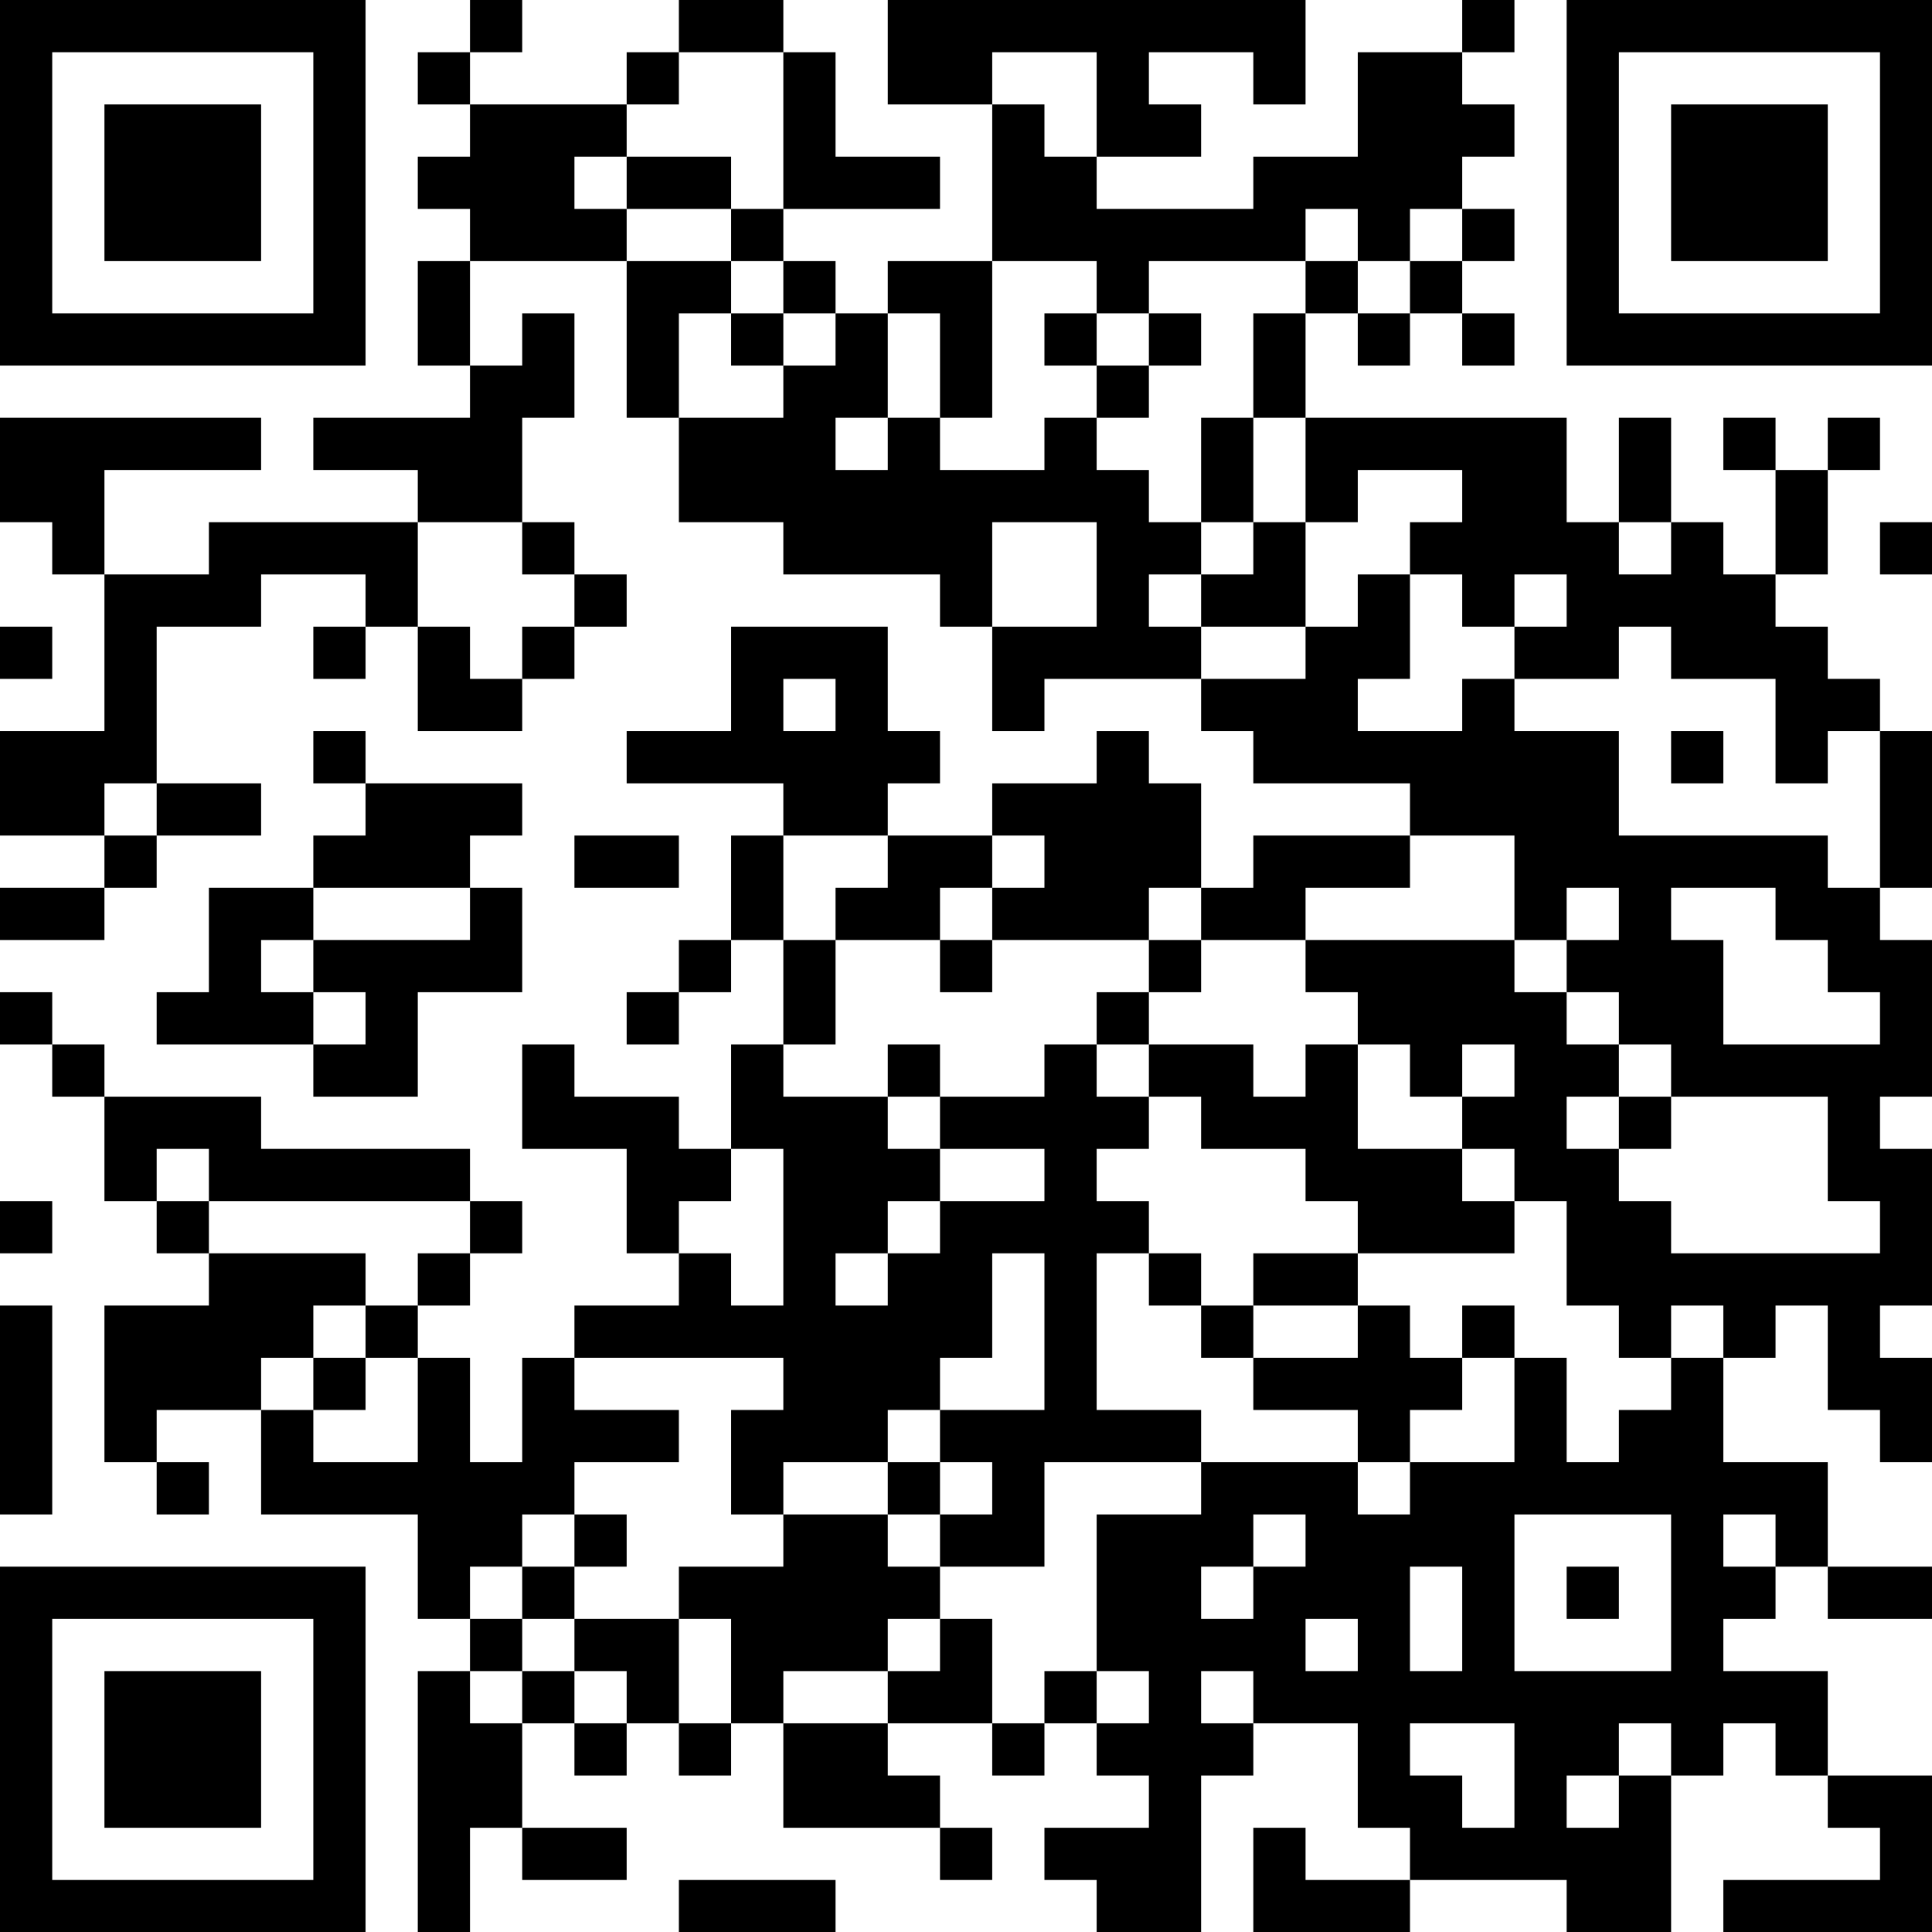
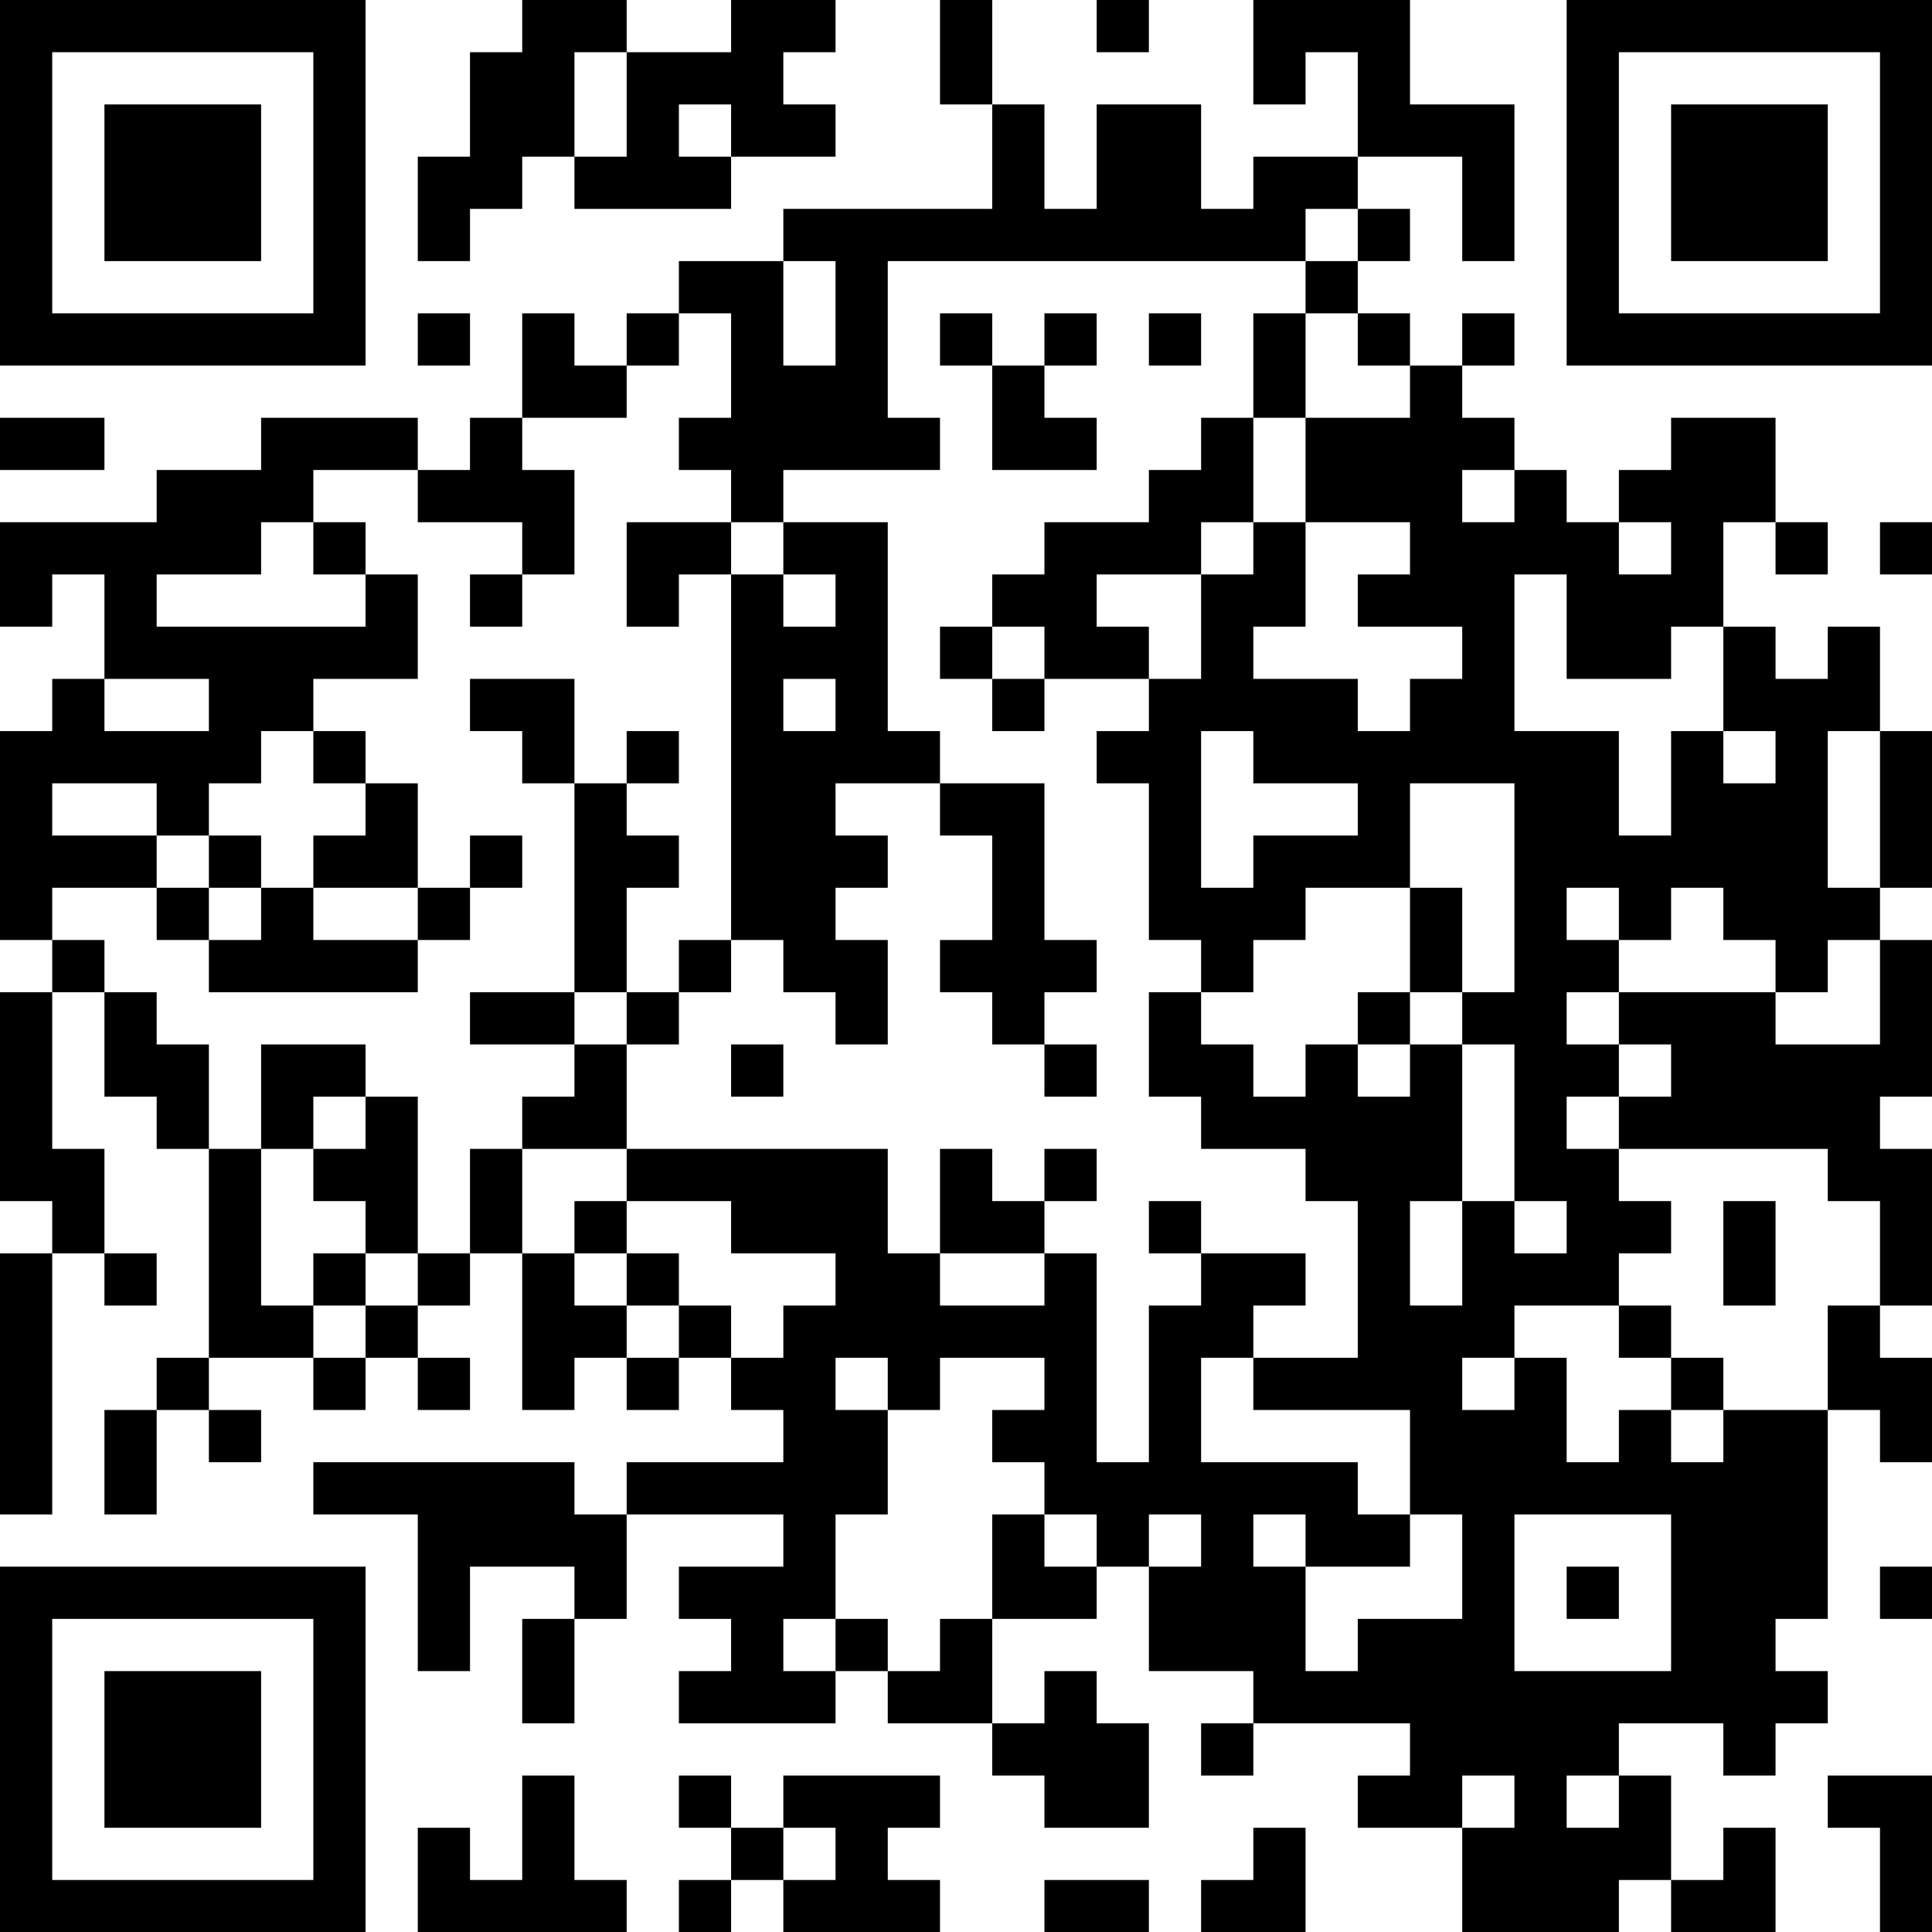
<svg xmlns="http://www.w3.org/2000/svg" version="1.1" width="100" height="100" viewBox="0 0 100 100">
  <rect x="0" y="0" width="100" height="100" fill="#ffffff" />
  <g transform="scale(2.703)">
    <g transform="translate(0,0)">
-       <path fill-rule="evenodd" d="M9 0L9 1L8 1L8 2L9 2L9 3L8 3L8 4L9 4L9 5L8 5L8 7L9 7L9 8L6 8L6 9L8 9L8 10L4 10L4 11L2 11L2 9L5 9L5 8L0 8L0 10L1 10L1 11L2 11L2 14L0 14L0 16L2 16L2 17L0 17L0 18L2 18L2 17L3 17L3 16L5 16L5 15L3 15L3 12L5 12L5 11L7 11L7 12L6 12L6 13L7 13L7 12L8 12L8 14L10 14L10 13L11 13L11 12L12 12L12 11L11 11L11 10L10 10L10 8L11 8L11 6L10 6L10 7L9 7L9 5L12 5L12 8L13 8L13 10L15 10L15 11L18 11L18 12L19 12L19 14L20 14L20 13L23 13L23 14L24 14L24 15L27 15L27 16L24 16L24 17L23 17L23 15L22 15L22 14L21 14L21 15L19 15L19 16L17 16L17 15L18 15L18 14L17 14L17 12L14 12L14 14L12 14L12 15L15 15L15 16L14 16L14 18L13 18L13 19L12 19L12 20L13 20L13 19L14 19L14 18L15 18L15 20L14 20L14 22L13 22L13 21L11 21L11 20L10 20L10 22L12 22L12 24L13 24L13 25L11 25L11 26L10 26L10 28L9 28L9 26L8 26L8 25L9 25L9 24L10 24L10 23L9 23L9 22L5 22L5 21L2 21L2 20L1 20L1 19L0 19L0 20L1 20L1 21L2 21L2 23L3 23L3 24L4 24L4 25L2 25L2 28L3 28L3 29L4 29L4 28L3 28L3 27L5 27L5 29L8 29L8 31L9 31L9 32L8 32L8 37L9 37L9 35L10 35L10 36L12 36L12 35L10 35L10 33L11 33L11 34L12 34L12 33L13 33L13 34L14 34L14 33L15 33L15 35L18 35L18 36L19 36L19 35L18 35L18 34L17 34L17 33L19 33L19 34L20 34L20 33L21 33L21 34L22 34L22 35L20 35L20 36L21 36L21 37L23 37L23 34L24 34L24 33L26 33L26 35L27 35L27 36L25 36L25 35L24 35L24 37L27 37L27 36L30 36L30 37L32 37L32 34L33 34L33 33L34 33L34 34L35 34L35 35L36 35L36 36L33 36L33 37L37 37L37 34L35 34L35 32L33 32L33 31L34 31L34 30L35 30L35 31L37 31L37 30L35 30L35 28L33 28L33 26L34 26L34 25L35 25L35 27L36 27L36 28L37 28L37 26L36 26L36 25L37 25L37 22L36 22L36 21L37 21L37 18L36 18L36 17L37 17L37 14L36 14L36 13L35 13L35 12L34 12L34 11L35 11L35 9L36 9L36 8L35 8L35 9L34 9L34 8L33 8L33 9L34 9L34 11L33 11L33 10L32 10L32 8L31 8L31 10L30 10L30 8L25 8L25 6L26 6L26 7L27 7L27 6L28 6L28 7L29 7L29 6L28 6L28 5L29 5L29 4L28 4L28 3L29 3L29 2L28 2L28 1L29 1L29 0L28 0L28 1L26 1L26 3L24 3L24 4L21 4L21 3L23 3L23 2L22 2L22 1L24 1L24 2L25 2L25 0L17 0L17 2L19 2L19 5L17 5L17 6L16 6L16 5L15 5L15 4L18 4L18 3L16 3L16 1L15 1L15 0L13 0L13 1L12 1L12 2L9 2L9 1L10 1L10 0ZM13 1L13 2L12 2L12 3L11 3L11 4L12 4L12 5L14 5L14 6L13 6L13 8L15 8L15 7L16 7L16 6L15 6L15 5L14 5L14 4L15 4L15 1ZM19 1L19 2L20 2L20 3L21 3L21 1ZM12 3L12 4L14 4L14 3ZM25 4L25 5L22 5L22 6L21 6L21 5L19 5L19 8L18 8L18 6L17 6L17 8L16 8L16 9L17 9L17 8L18 8L18 9L20 9L20 8L21 8L21 9L22 9L22 10L23 10L23 11L22 11L22 12L23 12L23 13L25 13L25 12L26 12L26 11L27 11L27 13L26 13L26 14L28 14L28 13L29 13L29 14L31 14L31 16L35 16L35 17L36 17L36 14L35 14L35 15L34 15L34 13L32 13L32 12L31 12L31 13L29 13L29 12L30 12L30 11L29 11L29 12L28 12L28 11L27 11L27 10L28 10L28 9L26 9L26 10L25 10L25 8L24 8L24 6L25 6L25 5L26 5L26 6L27 6L27 5L28 5L28 4L27 4L27 5L26 5L26 4ZM14 6L14 7L15 7L15 6ZM20 6L20 7L21 7L21 8L22 8L22 7L23 7L23 6L22 6L22 7L21 7L21 6ZM23 8L23 10L24 10L24 11L23 11L23 12L25 12L25 10L24 10L24 8ZM8 10L8 12L9 12L9 13L10 13L10 12L11 12L11 11L10 11L10 10ZM19 10L19 12L21 12L21 10ZM31 10L31 11L32 11L32 10ZM36 10L36 11L37 11L37 10ZM0 12L0 13L1 13L1 12ZM15 13L15 14L16 14L16 13ZM6 14L6 15L7 15L7 16L6 16L6 17L4 17L4 19L3 19L3 20L6 20L6 21L8 21L8 19L10 19L10 17L9 17L9 16L10 16L10 15L7 15L7 14ZM32 14L32 15L33 15L33 14ZM2 15L2 16L3 16L3 15ZM11 16L11 17L13 17L13 16ZM15 16L15 18L16 18L16 20L15 20L15 21L17 21L17 22L18 22L18 23L17 23L17 24L16 24L16 25L17 25L17 24L18 24L18 23L20 23L20 22L18 22L18 21L20 21L20 20L21 20L21 21L22 21L22 22L21 22L21 23L22 23L22 24L21 24L21 27L23 27L23 28L20 28L20 30L18 30L18 29L19 29L19 28L18 28L18 27L20 27L20 24L19 24L19 26L18 26L18 27L17 27L17 28L15 28L15 29L14 29L14 27L15 27L15 26L11 26L11 27L13 27L13 28L11 28L11 29L10 29L10 30L9 30L9 31L10 31L10 32L9 32L9 33L10 33L10 32L11 32L11 33L12 33L12 32L11 32L11 31L13 31L13 33L14 33L14 31L13 31L13 30L15 30L15 29L17 29L17 30L18 30L18 31L17 31L17 32L15 32L15 33L17 33L17 32L18 32L18 31L19 31L19 33L20 33L20 32L21 32L21 33L22 33L22 32L21 32L21 29L23 29L23 28L26 28L26 29L27 29L27 28L29 28L29 26L30 26L30 28L31 28L31 27L32 27L32 26L33 26L33 25L32 25L32 26L31 26L31 25L30 25L30 23L29 23L29 22L28 22L28 21L29 21L29 20L28 20L28 21L27 21L27 20L26 20L26 19L25 19L25 18L29 18L29 19L30 19L30 20L31 20L31 21L30 21L30 22L31 22L31 23L32 23L32 24L36 24L36 23L35 23L35 21L32 21L32 20L31 20L31 19L30 19L30 18L31 18L31 17L30 17L30 18L29 18L29 16L27 16L27 17L25 17L25 18L23 18L23 17L22 17L22 18L19 18L19 17L20 17L20 16L19 16L19 17L18 17L18 18L16 18L16 17L17 17L17 16ZM6 17L6 18L5 18L5 19L6 19L6 20L7 20L7 19L6 19L6 18L9 18L9 17ZM32 17L32 18L33 18L33 20L36 20L36 19L35 19L35 18L34 18L34 17ZM18 18L18 19L19 19L19 18ZM22 18L22 19L21 19L21 20L22 20L22 21L23 21L23 22L25 22L25 23L26 23L26 24L24 24L24 25L23 25L23 24L22 24L22 25L23 25L23 26L24 26L24 27L26 27L26 28L27 28L27 27L28 27L28 26L29 26L29 25L28 25L28 26L27 26L27 25L26 25L26 24L29 24L29 23L28 23L28 22L26 22L26 20L25 20L25 21L24 21L24 20L22 20L22 19L23 19L23 18ZM17 20L17 21L18 21L18 20ZM31 21L31 22L32 22L32 21ZM3 22L3 23L4 23L4 24L7 24L7 25L6 25L6 26L5 26L5 27L6 27L6 28L8 28L8 26L7 26L7 25L8 25L8 24L9 24L9 23L4 23L4 22ZM14 22L14 23L13 23L13 24L14 24L14 25L15 25L15 22ZM0 23L0 24L1 24L1 23ZM0 25L0 29L1 29L1 25ZM24 25L24 26L26 26L26 25ZM6 26L6 27L7 27L7 26ZM17 28L17 29L18 29L18 28ZM11 29L11 30L10 30L10 31L11 31L11 30L12 30L12 29ZM24 29L24 30L23 30L23 31L24 31L24 30L25 30L25 29ZM29 29L29 32L32 32L32 29ZM33 29L33 30L34 30L34 29ZM27 30L27 32L28 32L28 30ZM30 30L30 31L31 31L31 30ZM25 31L25 32L26 32L26 31ZM23 32L23 33L24 33L24 32ZM27 33L27 34L28 34L28 35L29 35L29 33ZM31 33L31 34L30 34L30 35L31 35L31 34L32 34L32 33ZM13 36L13 37L16 37L16 36ZM0 0L0 7L7 7L7 0ZM1 1L1 6L6 6L6 1ZM2 2L2 5L5 5L5 2ZM30 0L30 7L37 7L37 0ZM31 1L31 6L36 6L36 1ZM32 2L32 5L35 5L35 2ZM0 30L0 37L7 37L7 30ZM1 31L1 36L6 36L6 31ZM2 32L2 35L5 35L5 32Z" fill="#000000" />
+       <path fill-rule="evenodd" d="M10 0L10 1L9 1L9 3L8 3L8 5L9 5L9 4L10 4L10 3L11 3L11 4L14 4L14 3L16 3L16 2L15 2L15 1L16 1L16 0L14 0L14 1L12 1L12 0ZM18 0L18 2L19 2L19 4L15 4L15 5L13 5L13 6L12 6L12 7L11 7L11 6L10 6L10 8L9 8L9 9L8 9L8 8L5 8L5 9L3 9L3 10L0 10L0 12L1 12L1 11L2 11L2 13L1 13L1 14L0 14L0 18L1 18L1 19L0 19L0 23L1 23L1 24L0 24L0 29L1 29L1 24L2 24L2 25L3 25L3 24L2 24L2 22L1 22L1 19L2 19L2 21L3 21L3 22L4 22L4 26L3 26L3 27L2 27L2 29L3 29L3 27L4 27L4 28L5 28L5 27L4 27L4 26L6 26L6 27L7 27L7 26L8 26L8 27L9 27L9 26L8 26L8 25L9 25L9 24L10 24L10 27L11 27L11 26L12 26L12 27L13 27L13 26L14 26L14 27L15 27L15 28L12 28L12 29L11 29L11 28L6 28L6 29L8 29L8 32L9 32L9 30L11 30L11 31L10 31L10 33L11 33L11 31L12 31L12 29L15 29L15 30L13 30L13 31L14 31L14 32L13 32L13 33L16 33L16 32L17 32L17 33L19 33L19 34L20 34L20 35L22 35L22 33L21 33L21 32L20 32L20 33L19 33L19 31L21 31L21 30L22 30L22 32L24 32L24 33L23 33L23 34L24 34L24 33L27 33L27 34L26 34L26 35L28 35L28 37L31 37L31 36L32 36L32 37L34 37L34 35L33 35L33 36L32 36L32 34L31 34L31 33L33 33L33 34L34 34L34 33L35 33L35 32L34 32L34 31L35 31L35 27L36 27L36 28L37 28L37 26L36 26L36 25L37 25L37 22L36 22L36 21L37 21L37 18L36 18L36 17L37 17L37 14L36 14L36 12L35 12L35 13L34 13L34 12L33 12L33 10L34 10L34 11L35 11L35 10L34 10L34 8L32 8L32 9L31 9L31 10L30 10L30 9L29 9L29 8L28 8L28 7L29 7L29 6L28 6L28 7L27 7L27 6L26 6L26 5L27 5L27 4L26 4L26 3L28 3L28 5L29 5L29 2L27 2L27 0L24 0L24 2L25 2L25 1L26 1L26 3L24 3L24 4L23 4L23 2L21 2L21 4L20 4L20 2L19 2L19 0ZM21 0L21 1L22 1L22 0ZM11 1L11 3L12 3L12 1ZM13 2L13 3L14 3L14 2ZM25 4L25 5L17 5L17 8L18 8L18 9L15 9L15 10L14 10L14 9L13 9L13 8L14 8L14 6L13 6L13 7L12 7L12 8L10 8L10 9L11 9L11 11L10 11L10 10L8 10L8 9L6 9L6 10L5 10L5 11L3 11L3 12L7 12L7 11L8 11L8 13L6 13L6 14L5 14L5 15L4 15L4 16L3 16L3 15L1 15L1 16L3 16L3 17L1 17L1 18L2 18L2 19L3 19L3 20L4 20L4 22L5 22L5 25L6 25L6 26L7 26L7 25L8 25L8 24L9 24L9 22L10 22L10 24L11 24L11 25L12 25L12 26L13 26L13 25L14 25L14 26L15 26L15 25L16 25L16 24L14 24L14 23L12 23L12 22L17 22L17 24L18 24L18 25L20 25L20 24L21 24L21 28L22 28L22 25L23 25L23 24L25 24L25 25L24 25L24 26L23 26L23 28L26 28L26 29L27 29L27 30L25 30L25 29L24 29L24 30L25 30L25 32L26 32L26 31L28 31L28 29L27 29L27 27L24 27L24 26L26 26L26 23L25 23L25 22L23 22L23 21L22 21L22 19L23 19L23 20L24 20L24 21L25 21L25 20L26 20L26 21L27 21L27 20L28 20L28 23L27 23L27 25L28 25L28 23L29 23L29 24L30 24L30 23L29 23L29 20L28 20L28 19L29 19L29 15L27 15L27 17L25 17L25 18L24 18L24 19L23 19L23 18L22 18L22 15L21 15L21 14L22 14L22 13L23 13L23 11L24 11L24 10L25 10L25 12L24 12L24 13L26 13L26 14L27 14L27 13L28 13L28 12L26 12L26 11L27 11L27 10L25 10L25 8L27 8L27 7L26 7L26 6L25 6L25 5L26 5L26 4ZM15 5L15 7L16 7L16 5ZM8 6L8 7L9 7L9 6ZM18 6L18 7L19 7L19 9L21 9L21 8L20 8L20 7L21 7L21 6L20 6L20 7L19 7L19 6ZM22 6L22 7L23 7L23 6ZM24 6L24 8L23 8L23 9L22 9L22 10L20 10L20 11L19 11L19 12L18 12L18 13L19 13L19 14L20 14L20 13L22 13L22 12L21 12L21 11L23 11L23 10L24 10L24 8L25 8L25 6ZM0 8L0 9L2 9L2 8ZM28 9L28 10L29 10L29 9ZM6 10L6 11L7 11L7 10ZM12 10L12 12L13 12L13 11L14 11L14 18L13 18L13 19L12 19L12 17L13 17L13 16L12 16L12 15L13 15L13 14L12 14L12 15L11 15L11 13L9 13L9 14L10 14L10 15L11 15L11 19L9 19L9 20L11 20L11 21L10 21L10 22L12 22L12 20L13 20L13 19L14 19L14 18L15 18L15 19L16 19L16 20L17 20L17 18L16 18L16 17L17 17L17 16L16 16L16 15L18 15L18 16L19 16L19 18L18 18L18 19L19 19L19 20L20 20L20 21L21 21L21 20L20 20L20 19L21 19L21 18L20 18L20 15L18 15L18 14L17 14L17 10L15 10L15 11L14 11L14 10ZM31 10L31 11L32 11L32 10ZM36 10L36 11L37 11L37 10ZM9 11L9 12L10 12L10 11ZM15 11L15 12L16 12L16 11ZM29 11L29 14L31 14L31 16L32 16L32 14L33 14L33 15L34 15L34 14L33 14L33 12L32 12L32 13L30 13L30 11ZM19 12L19 13L20 13L20 12ZM2 13L2 14L4 14L4 13ZM15 13L15 14L16 14L16 13ZM6 14L6 15L7 15L7 16L6 16L6 17L5 17L5 16L4 16L4 17L3 17L3 18L4 18L4 19L8 19L8 18L9 18L9 17L10 17L10 16L9 16L9 17L8 17L8 15L7 15L7 14ZM23 14L23 17L24 17L24 16L26 16L26 15L24 15L24 14ZM35 14L35 17L36 17L36 14ZM4 17L4 18L5 18L5 17ZM6 17L6 18L8 18L8 17ZM27 17L27 19L26 19L26 20L27 20L27 19L28 19L28 17ZM30 17L30 18L31 18L31 19L30 19L30 20L31 20L31 21L30 21L30 22L31 22L31 23L32 23L32 24L31 24L31 25L29 25L29 26L28 26L28 27L29 27L29 26L30 26L30 28L31 28L31 27L32 27L32 28L33 28L33 27L35 27L35 25L36 25L36 23L35 23L35 22L31 22L31 21L32 21L32 20L31 20L31 19L34 19L34 20L36 20L36 18L35 18L35 19L34 19L34 18L33 18L33 17L32 17L32 18L31 18L31 17ZM11 19L11 20L12 20L12 19ZM5 20L5 22L6 22L6 23L7 23L7 24L6 24L6 25L7 25L7 24L8 24L8 21L7 21L7 20ZM14 20L14 21L15 21L15 20ZM6 21L6 22L7 22L7 21ZM18 22L18 24L20 24L20 23L21 23L21 22L20 22L20 23L19 23L19 22ZM11 23L11 24L12 24L12 25L13 25L13 24L12 24L12 23ZM22 23L22 24L23 24L23 23ZM33 23L33 25L34 25L34 23ZM31 25L31 26L32 26L32 27L33 27L33 26L32 26L32 25ZM16 26L16 27L17 27L17 29L16 29L16 31L15 31L15 32L16 32L16 31L17 31L17 32L18 32L18 31L19 31L19 29L20 29L20 30L21 30L21 29L20 29L20 28L19 28L19 27L20 27L20 26L18 26L18 27L17 27L17 26ZM22 29L22 30L23 30L23 29ZM29 29L29 32L32 32L32 29ZM30 30L30 31L31 31L31 30ZM36 30L36 31L37 31L37 30ZM10 34L10 36L9 36L9 35L8 35L8 37L12 37L12 36L11 36L11 34ZM13 34L13 35L14 35L14 36L13 36L13 37L14 37L14 36L15 36L15 37L18 37L18 36L17 36L17 35L18 35L18 34L15 34L15 35L14 35L14 34ZM28 34L28 35L29 35L29 34ZM30 34L30 35L31 35L31 34ZM35 34L35 35L36 35L36 37L37 37L37 34ZM15 35L15 36L16 36L16 35ZM24 35L24 36L23 36L23 37L25 37L25 35ZM20 36L20 37L22 37L22 36ZM0 0L0 7L7 7L7 0ZM1 1L1 6L6 6L6 1ZM2 2L2 5L5 5L5 2ZM30 0L30 7L37 7L37 0ZM31 1L31 6L36 6L36 1ZM32 2L32 5L35 5L35 2ZM0 30L0 37L7 37L7 30ZM1 31L1 36L6 36L6 31ZM2 32L2 35L5 35L5 32Z" fill="#000000" />
    </g>
  </g>
</svg>
